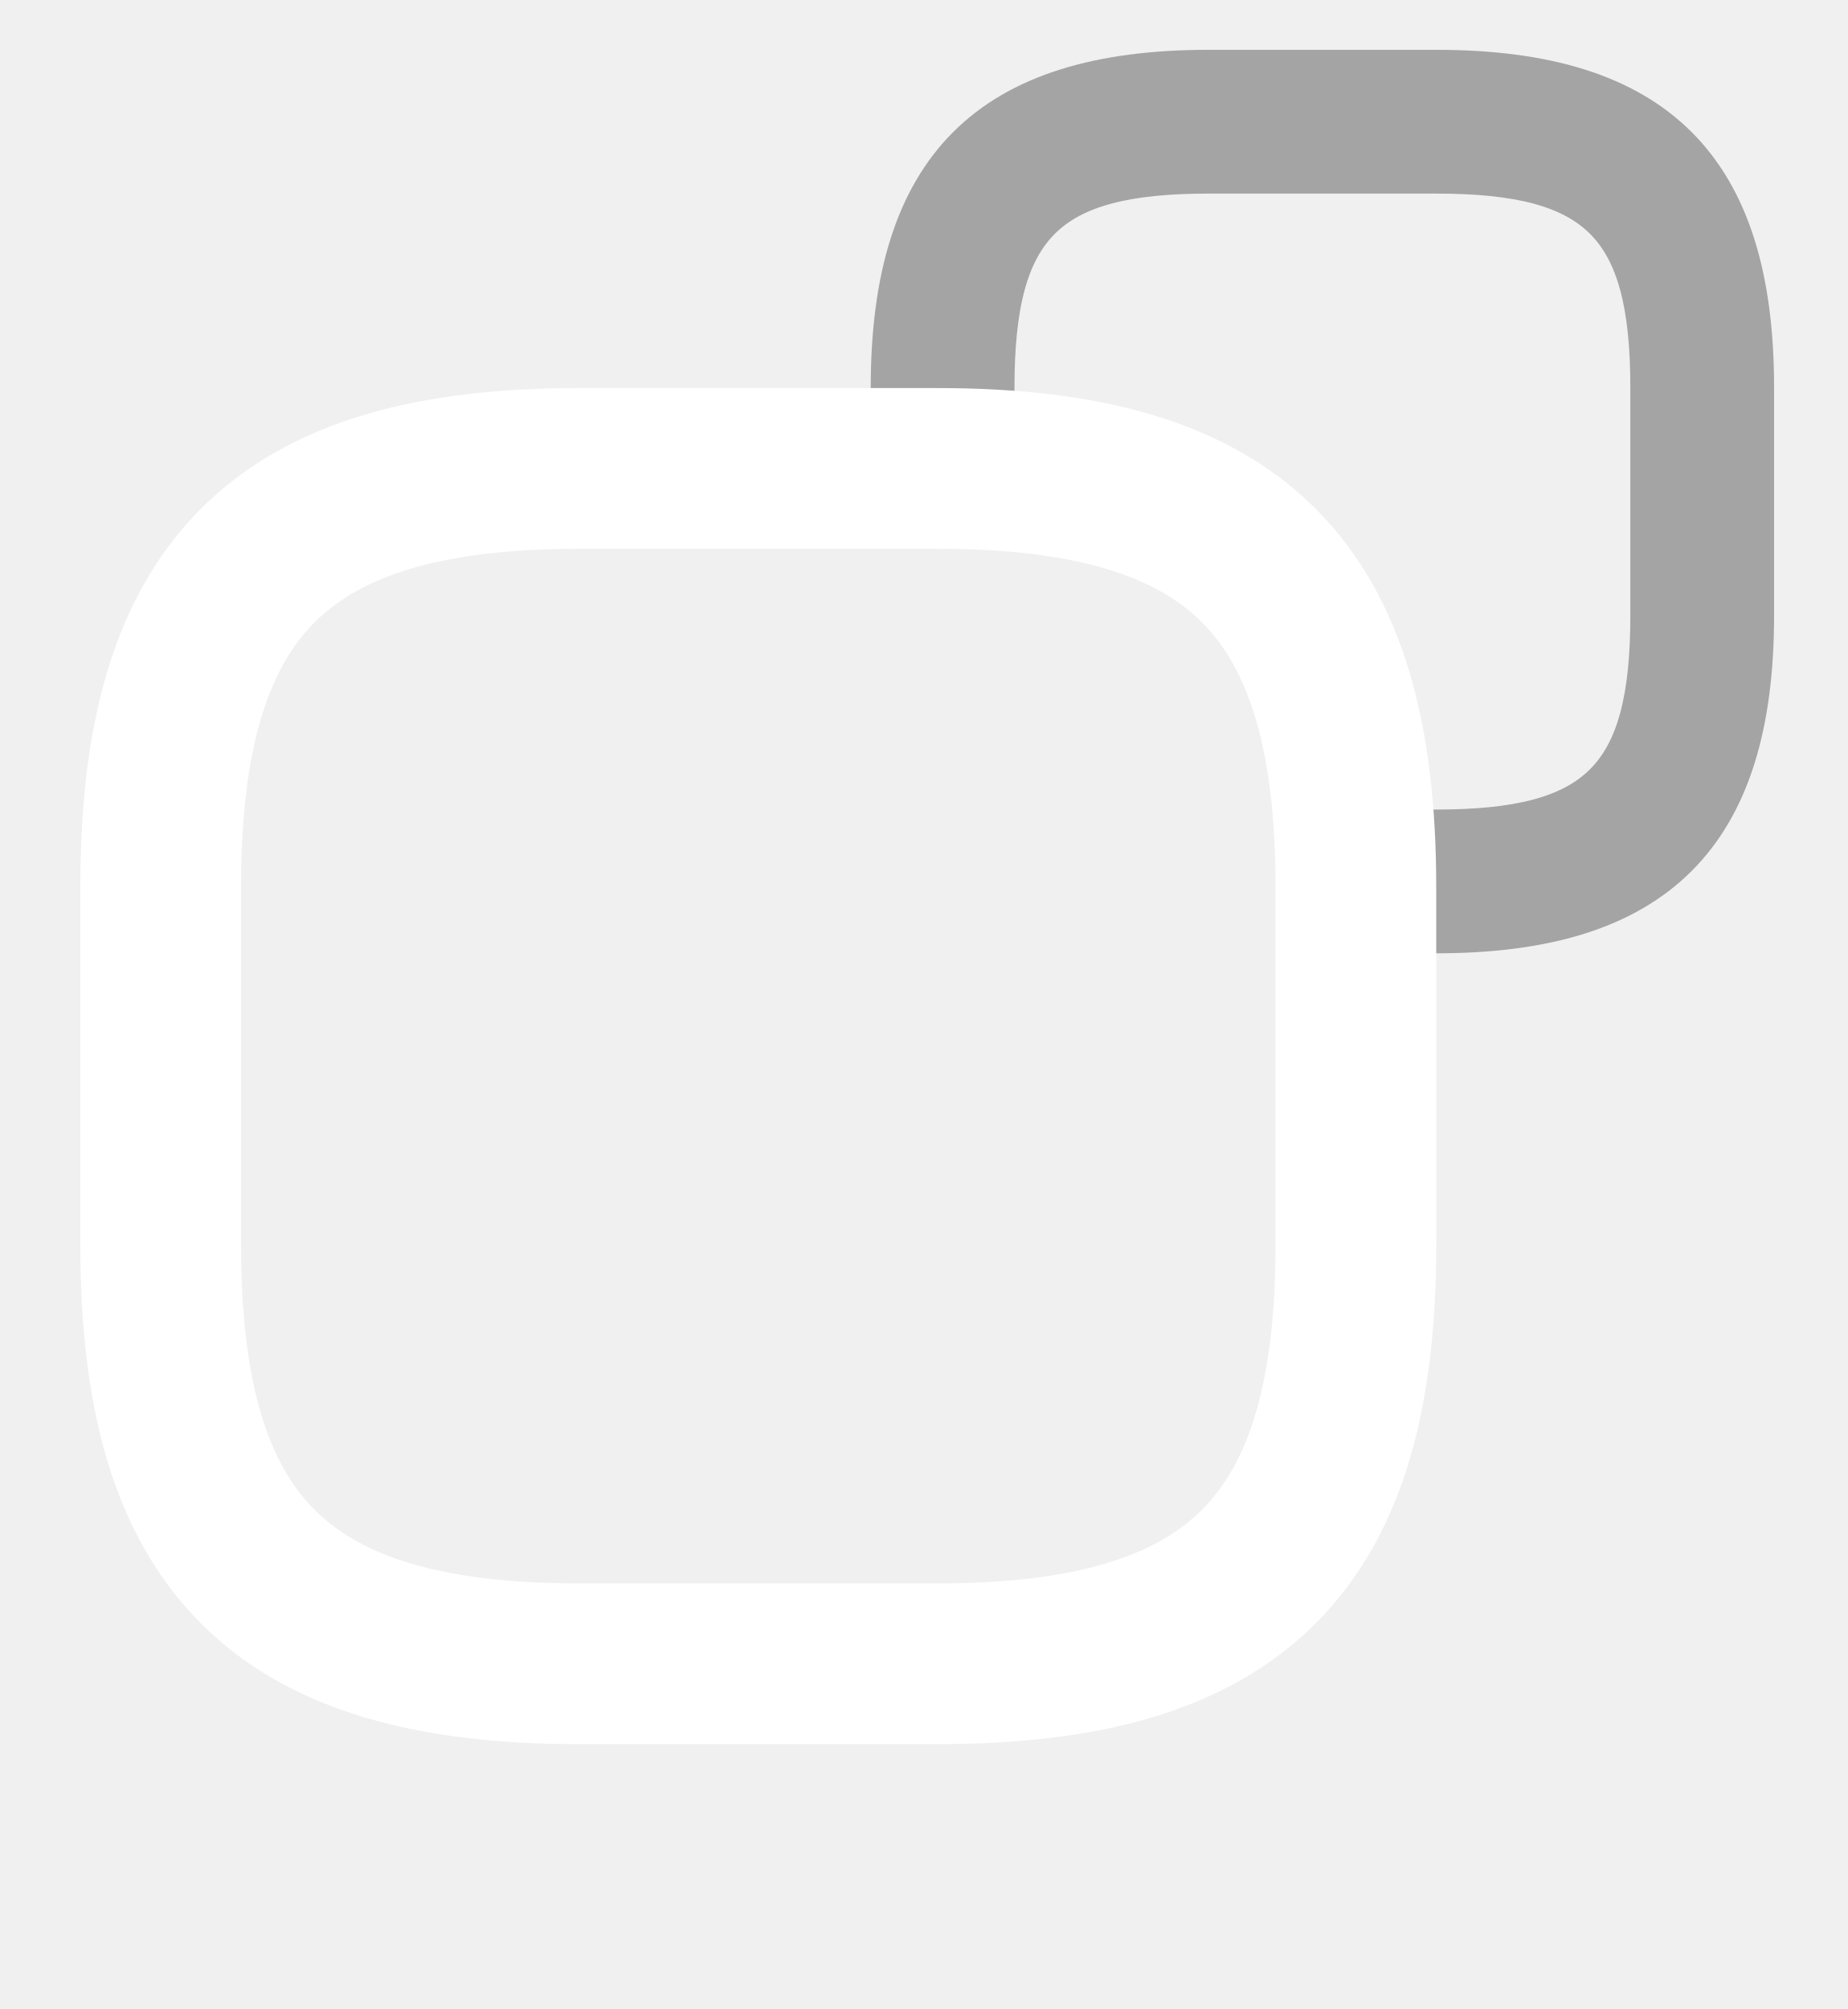
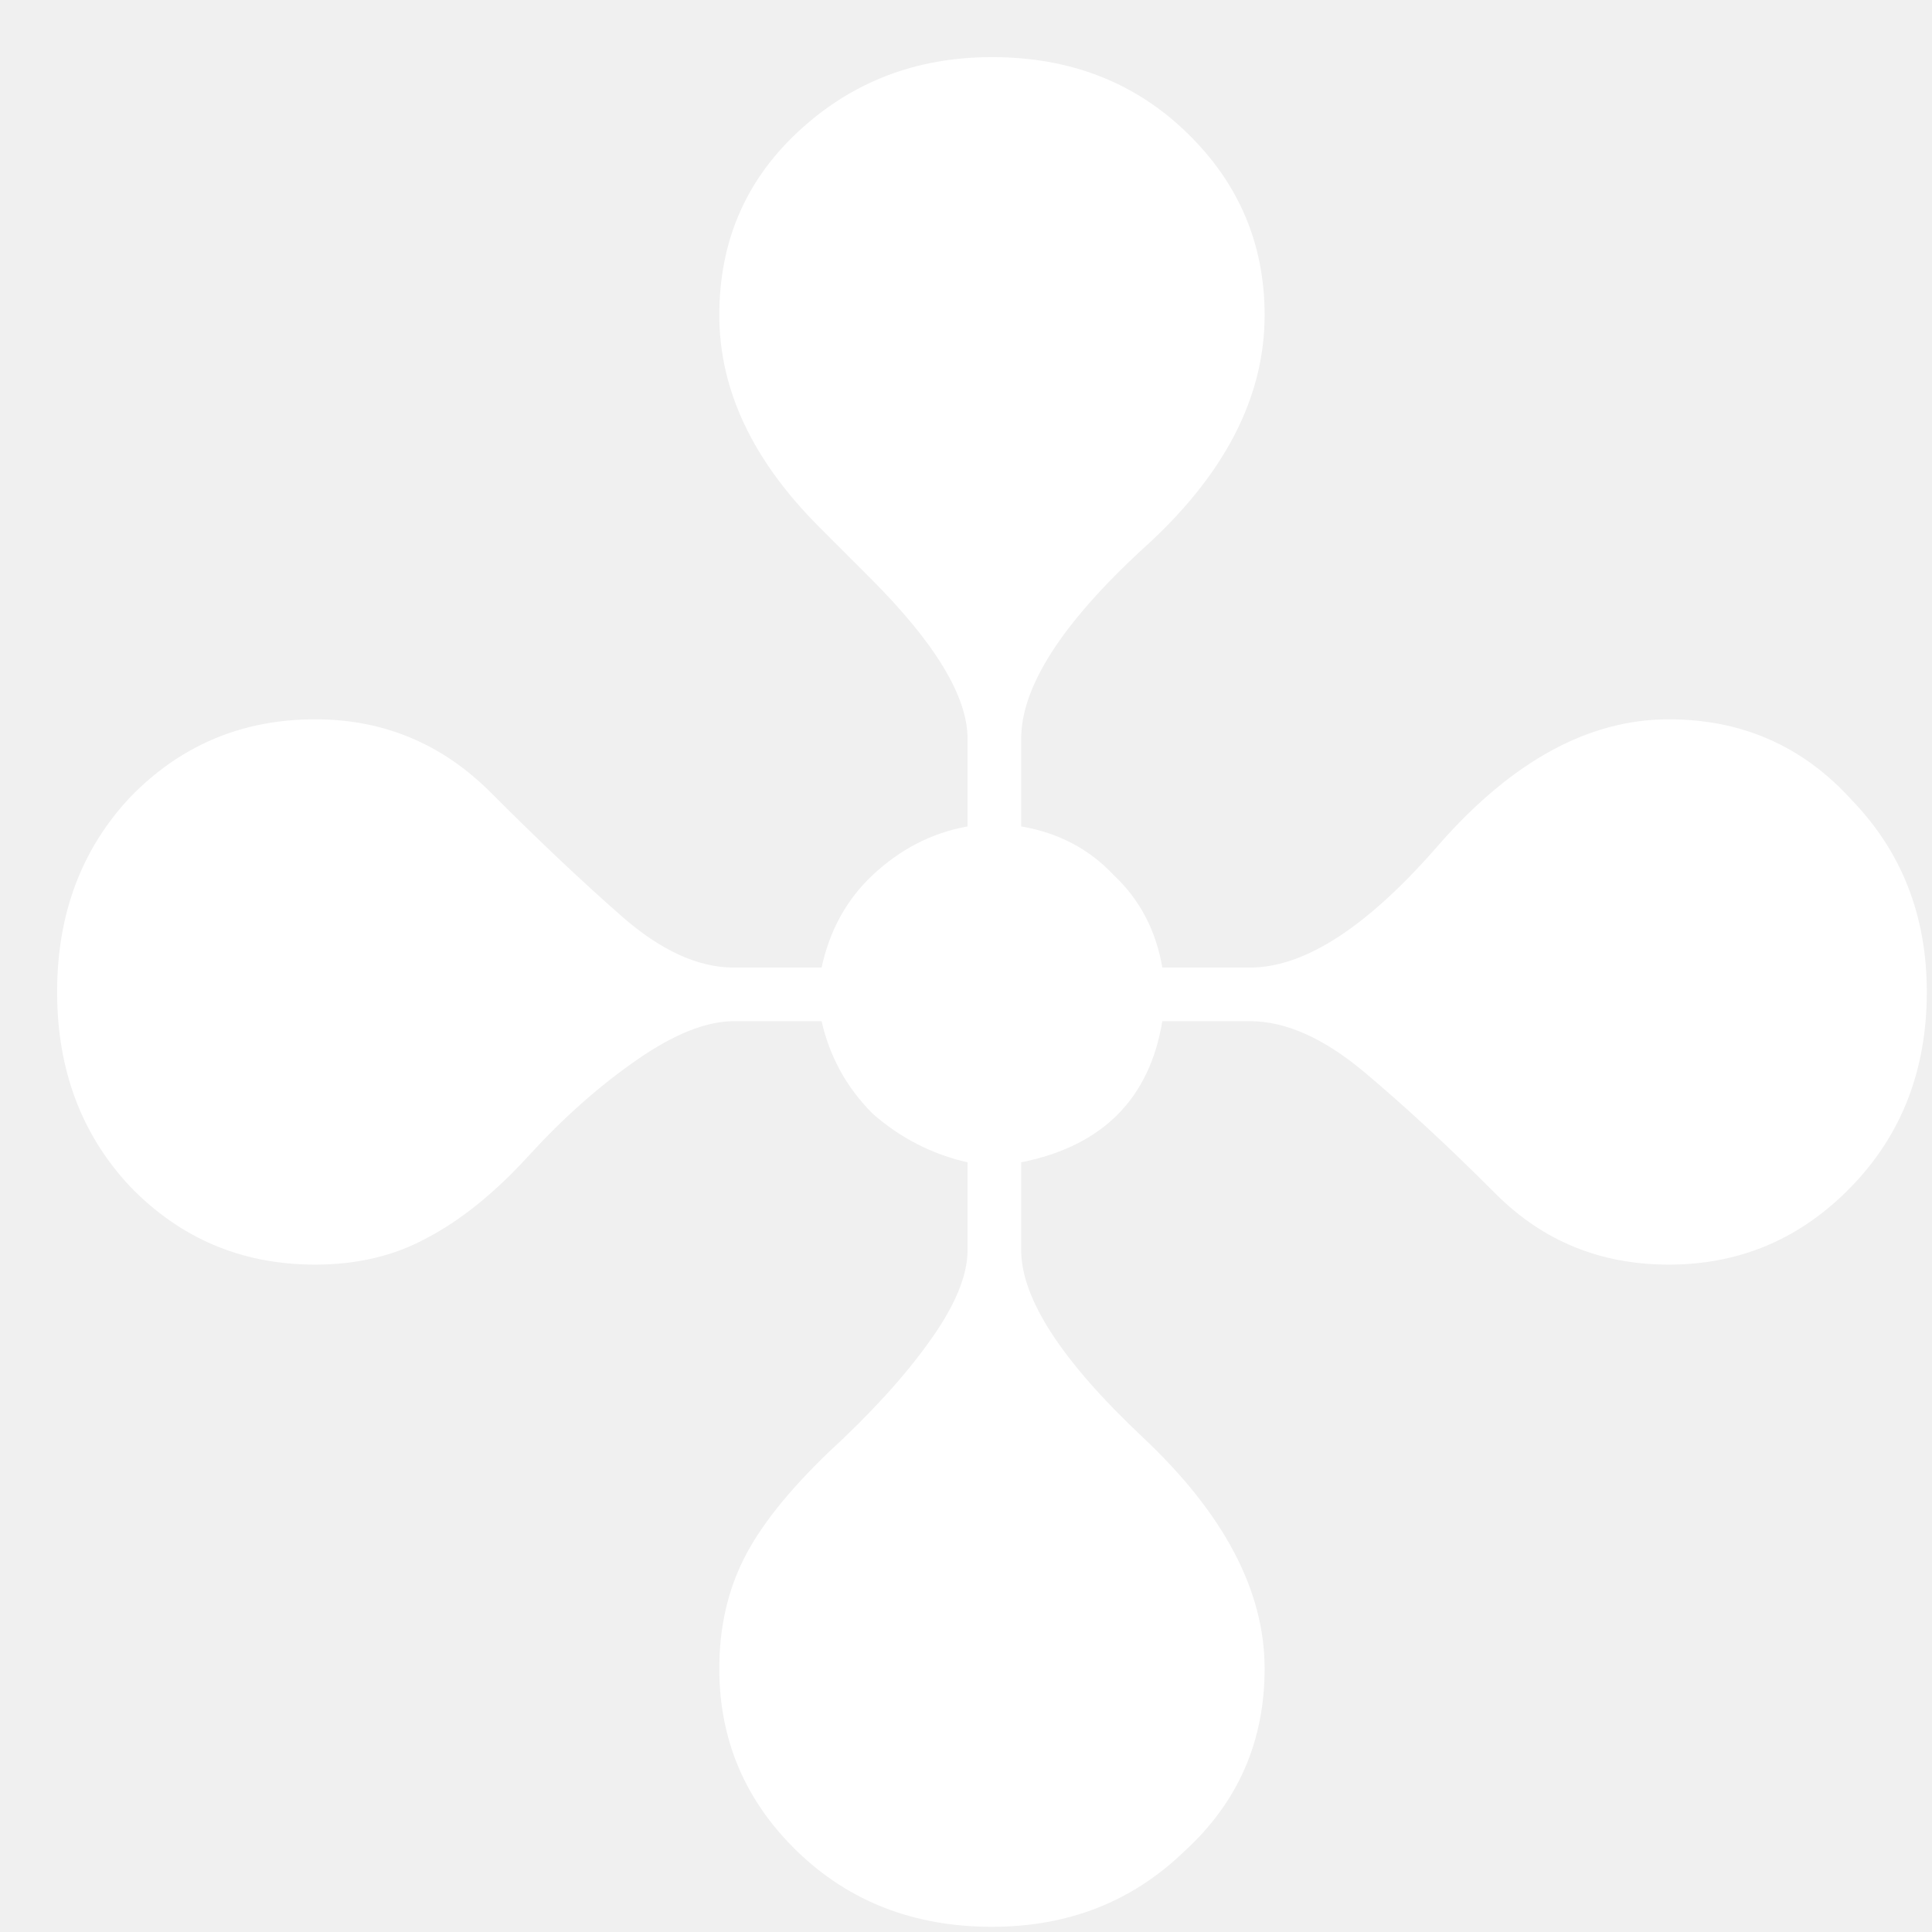
- <svg xmlns="http://www.w3.org/2000/svg" width="23" height="25" viewBox="0 0 23 25" fill="none">
-   <path d="M17.877 11.613H16.888C16.536 11.613 16.244 11.32 16.244 10.968V10.324C16.244 7.47 15.229 6.456 12.376 6.456H11.732C11.379 6.456 11.087 6.164 11.087 5.811V4.823C11.087 2.09 12.307 0.87 15.04 0.87H17.877C20.61 0.87 21.83 2.09 21.83 4.823V7.659C21.83 10.392 20.61 11.613 17.877 11.613ZM17.285 10.324H17.877C19.896 10.324 20.541 9.679 20.541 7.659V4.823C20.541 2.803 19.896 2.159 17.877 2.159H15.04C13.021 2.159 12.376 2.803 12.376 4.823V5.415C15.88 6.059 16.888 7.068 17.285 10.324Z" fill="#A4A4A4" stroke="#A4A4A4" stroke-width="0.5" />
-   <path d="M7.206 20.704H11.669C15.387 20.704 16.875 19.216 16.875 15.497V11.035C16.875 7.316 15.387 5.829 11.669 5.829H7.206C3.487 5.829 2 7.316 2 11.035V15.497C2 19.216 3.487 20.704 7.206 20.704Z" stroke="white" stroke-width="2" stroke-linecap="round" stroke-linejoin="round" />
+ <svg xmlns="http://www.w3.org/2000/svg" width="16" height="16" viewBox="0 0 16 16" fill="none">
+   <path d="M8.215 15.957C7.57 15.957 7.032 15.748 6.602 15.332C6.172 14.915 5.957 14.411 5.957 13.819C5.957 13.483 6.024 13.181 6.159 12.912C6.293 12.643 6.528 12.348 6.864 12.025C7.214 11.703 7.489 11.4 7.691 11.118C7.906 10.822 8.013 10.567 8.013 10.352V9.626C7.718 9.559 7.456 9.424 7.227 9.223C7.012 9.008 6.871 8.752 6.804 8.457H6.078C5.849 8.457 5.581 8.564 5.272 8.779C4.962 8.994 4.667 9.256 4.384 9.565C4.102 9.875 3.82 10.103 3.538 10.251C3.269 10.399 2.96 10.473 2.61 10.473C2.005 10.473 1.495 10.258 1.078 9.827C0.675 9.397 0.473 8.86 0.473 8.215C0.473 7.569 0.675 7.032 1.078 6.602C1.495 6.172 2.005 5.957 2.61 5.957C3.175 5.957 3.659 6.158 4.062 6.561C4.465 6.965 4.828 7.307 5.151 7.59C5.473 7.872 5.782 8.013 6.078 8.013H6.804C6.871 7.704 7.012 7.448 7.227 7.247C7.456 7.032 7.718 6.897 8.013 6.844V6.118C8.013 5.768 7.745 5.325 7.207 4.787L6.784 4.364C6.233 3.813 5.957 3.228 5.957 2.61C5.957 2.005 6.172 1.501 6.602 1.098C7.046 0.681 7.583 0.473 8.215 0.473C8.86 0.473 9.398 0.681 9.828 1.098C10.258 1.514 10.473 2.018 10.473 2.61C10.473 3.295 10.137 3.94 9.465 4.545C8.793 5.164 8.457 5.688 8.457 6.118V6.844C8.766 6.897 9.022 7.032 9.223 7.247C9.438 7.448 9.573 7.704 9.626 8.013H10.352C10.809 8.013 11.333 7.67 11.925 6.985C12.53 6.299 13.161 5.957 13.82 5.957C14.425 5.957 14.929 6.178 15.332 6.622C15.749 7.052 15.957 7.583 15.957 8.215C15.957 8.86 15.749 9.397 15.332 9.827C14.915 10.258 14.411 10.473 13.82 10.473C13.255 10.473 12.778 10.278 12.388 9.888C11.999 9.498 11.636 9.162 11.3 8.88C10.964 8.598 10.648 8.457 10.352 8.457H9.626C9.519 9.102 9.129 9.491 8.457 9.626V10.352C8.457 10.755 8.793 11.272 9.465 11.904C10.137 12.536 10.473 13.174 10.473 13.819C10.473 14.424 10.251 14.928 9.808 15.332C9.378 15.748 8.847 15.957 8.215 15.957Z" fill="white" />
</svg>
